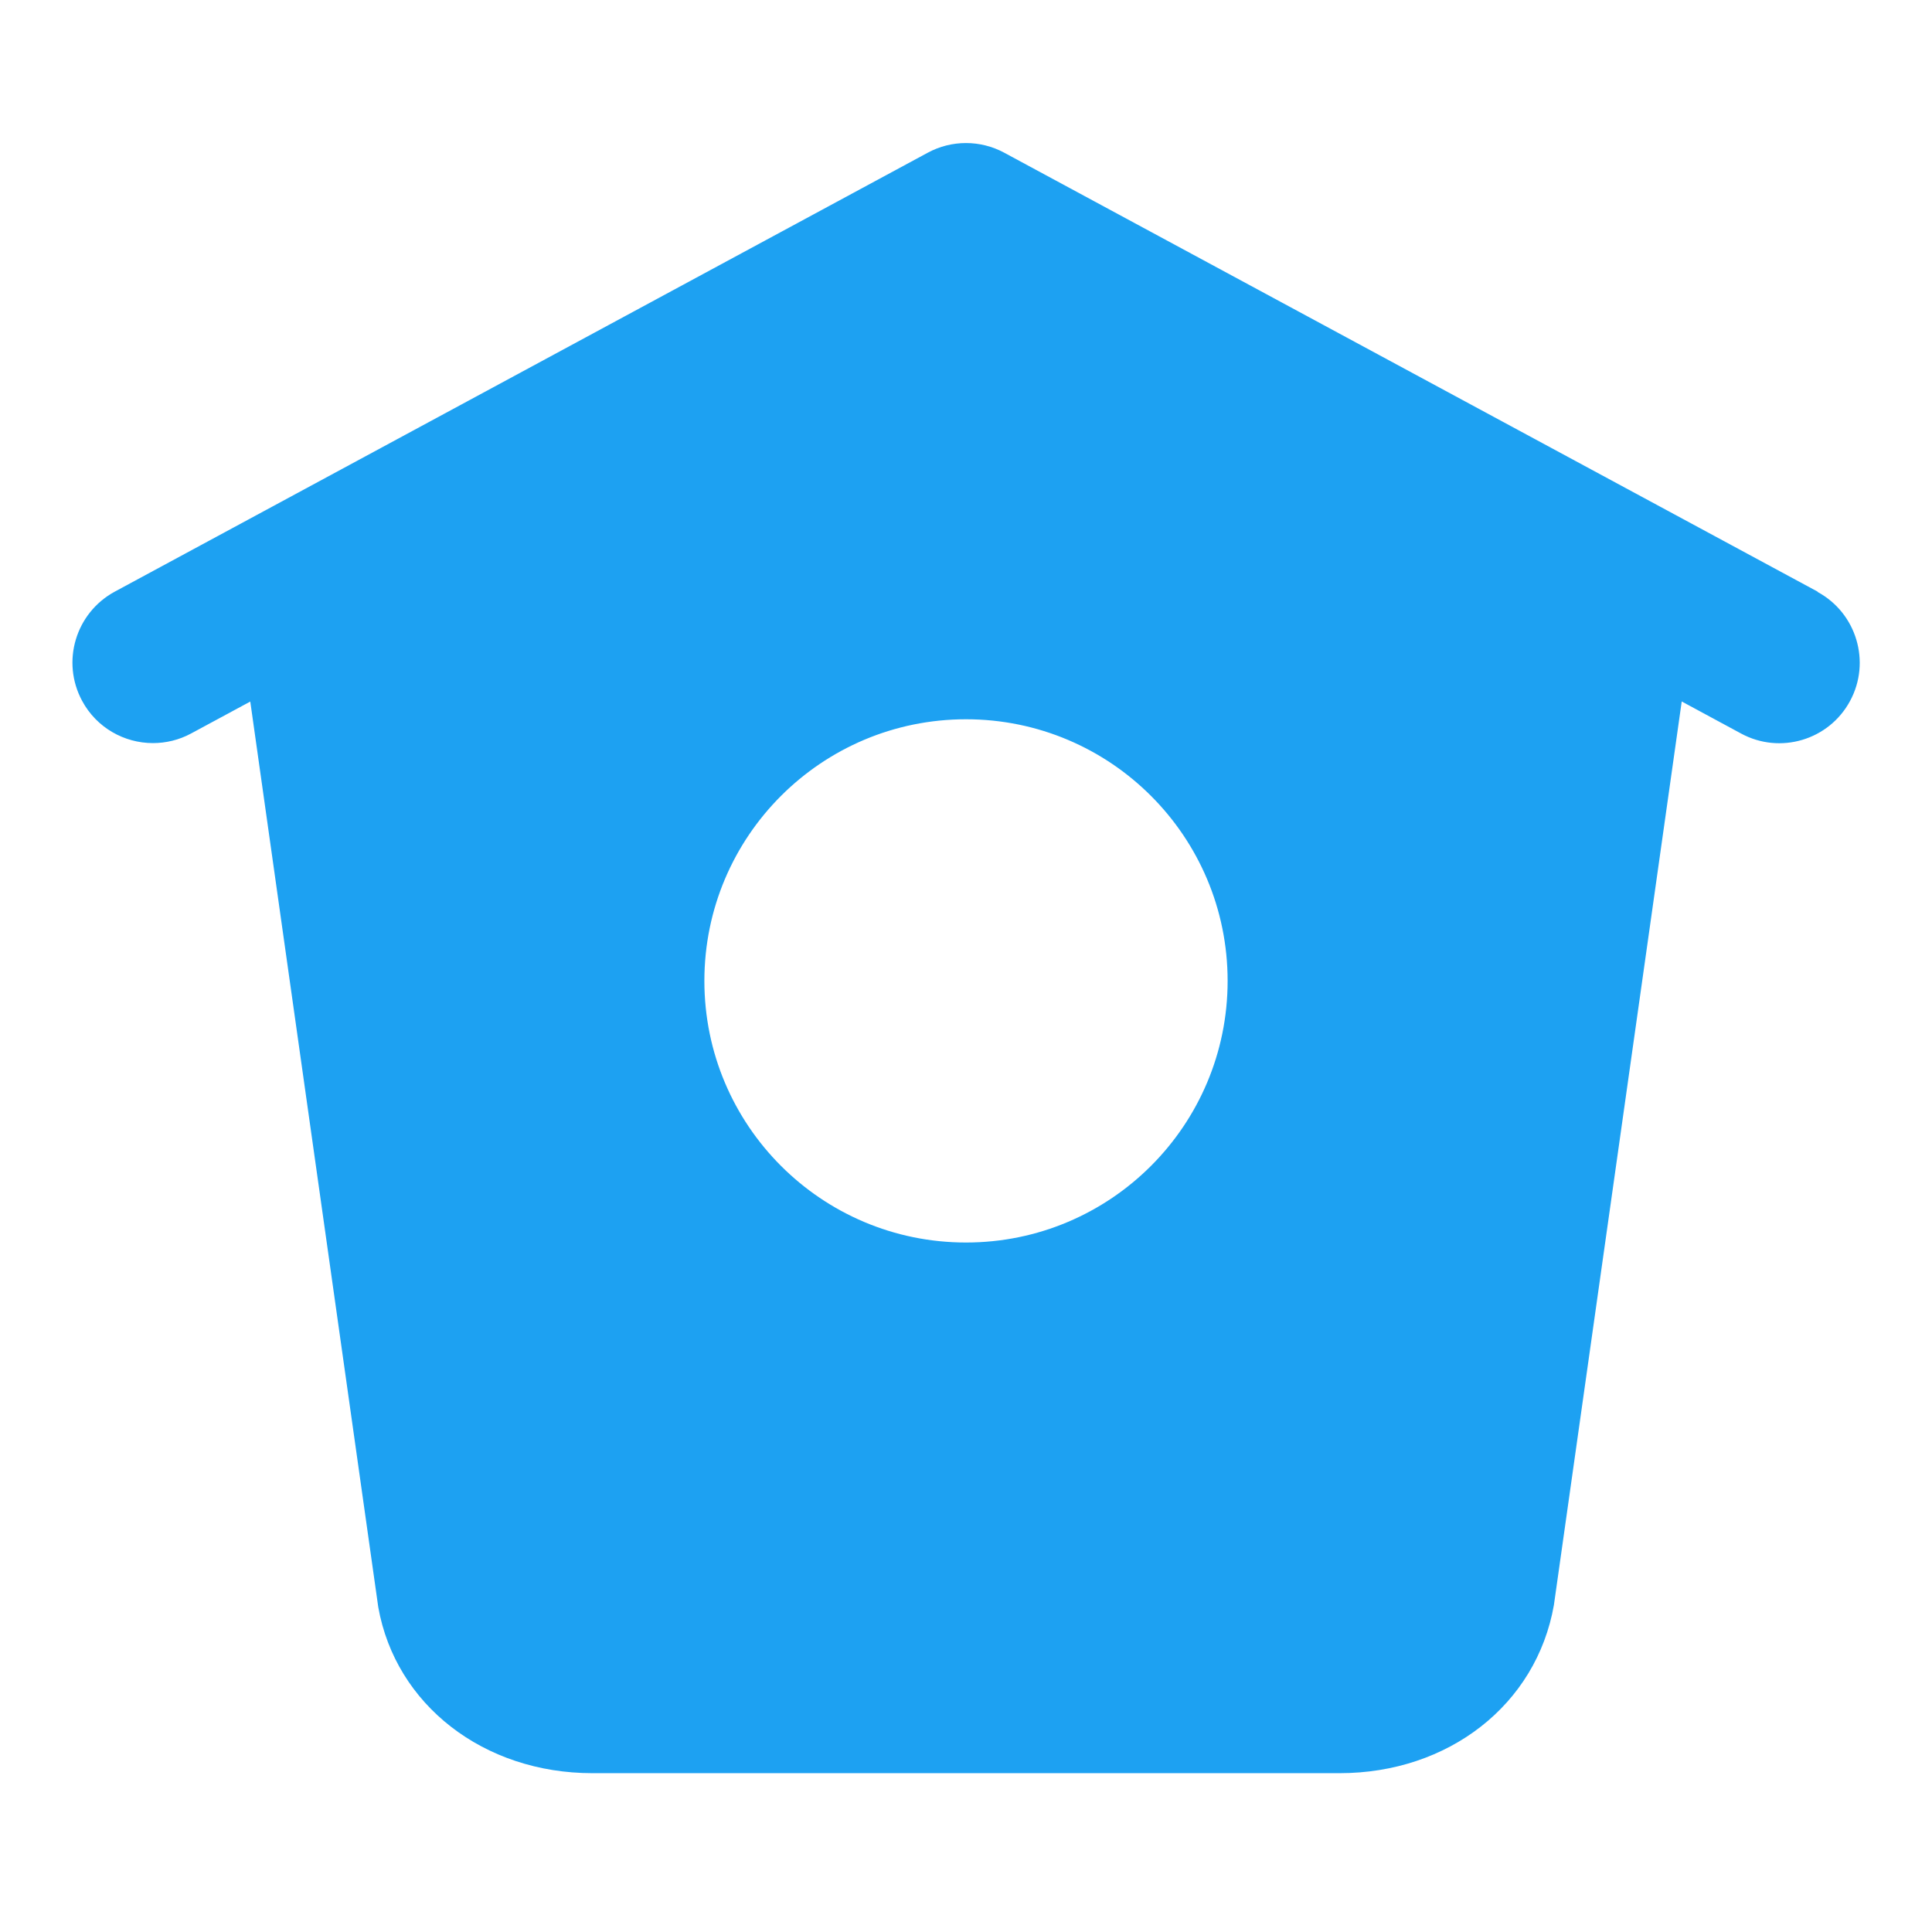
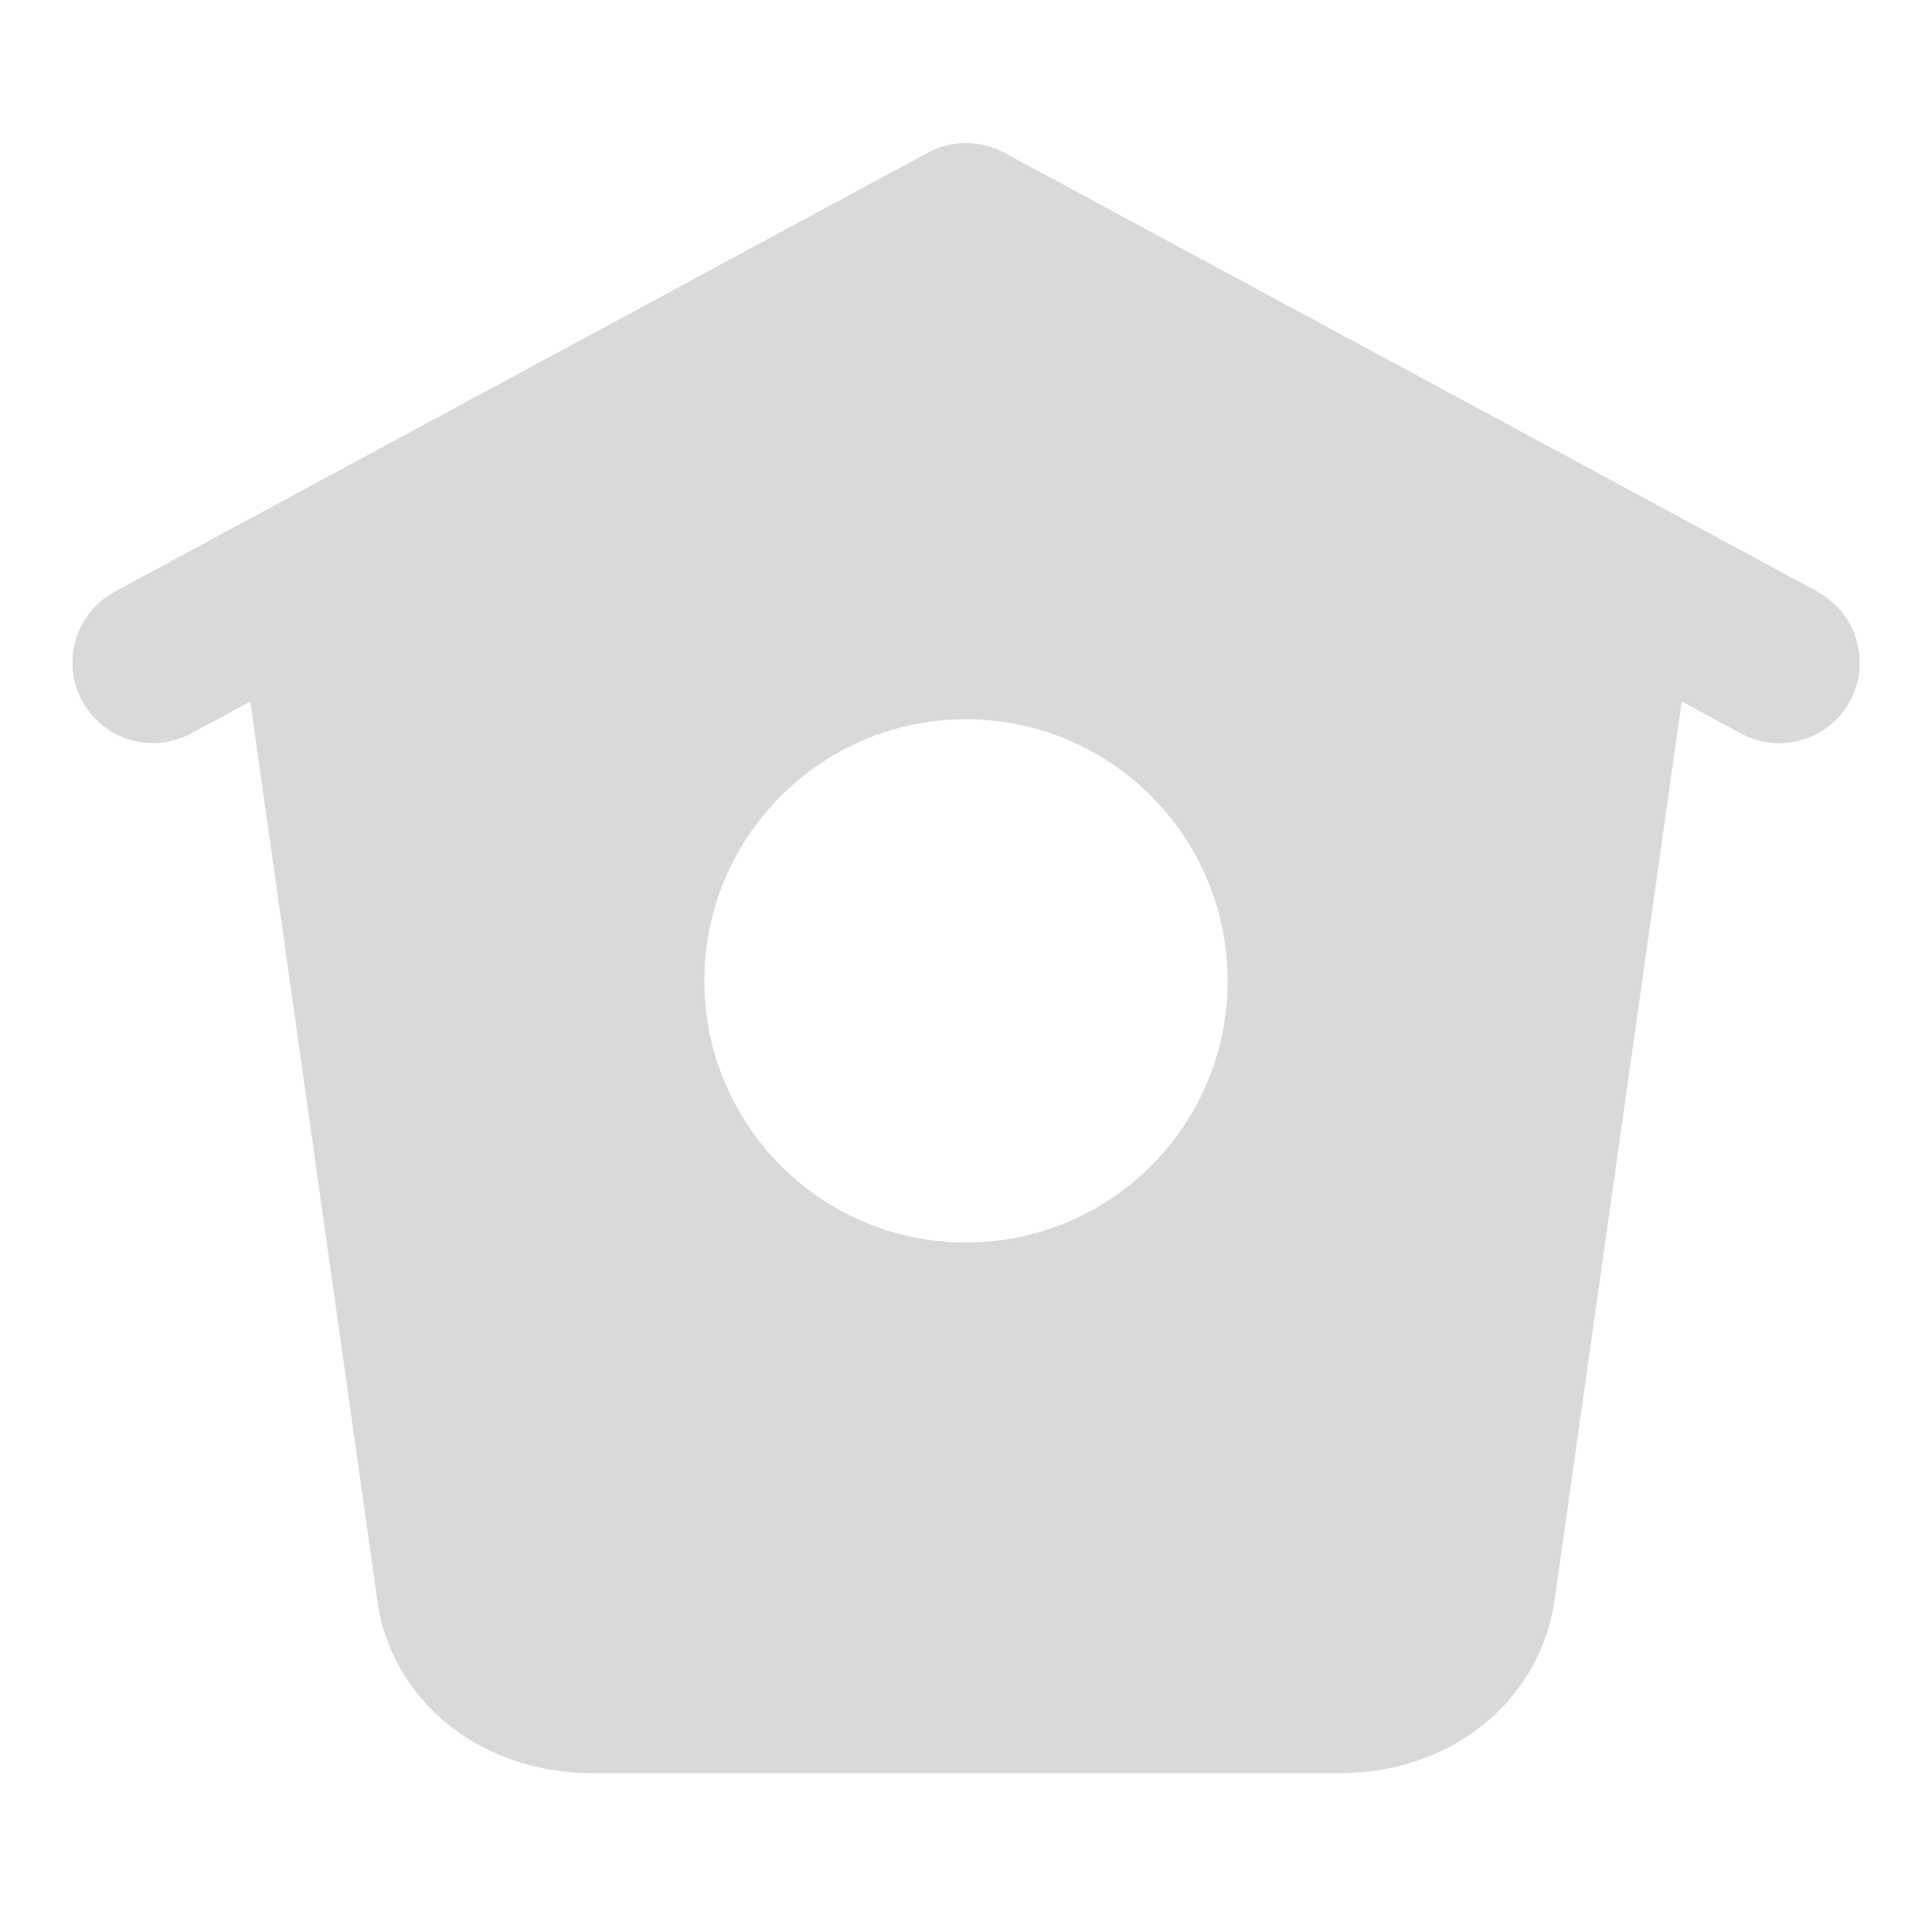
- <svg xmlns="http://www.w3.org/2000/svg" viewBox="0 0 24 24" class="r-13gxpu9 r-4qtqp9 r-yyyyoo r-lwhw9o r-dnmrzs r-bnwqim r-1plcrui r-lrvibr" width="26" height="26">
-   <g fill="#1DA1F2">
-     <path d="M22.58 7.35L12.475 1.897c-.297-.16-.654-.16-.95 0L1.425 7.35c-.486.264-.667.87-.405 1.356.18.335.525.525.88.525.16 0 .324-.038.475-.12l.734-.396 1.59 11.25c.216 1.214 1.31 2.062 2.66 2.062h9.282c1.35 0 2.444-.848 2.662-2.088l1.588-11.225.737.398c.485.263 1.092.082 1.354-.404.263-.486.08-1.093-.404-1.355zM12 15.435c-1.795 0-3.25-1.455-3.25-3.25s1.455-3.25 3.25-3.25 3.25 1.455 3.25 3.25-1.455 3.25-3.25 3.25z" fill="#1DA1F2" />
+ <svg xmlns="http://www.w3.org/2000/svg" viewBox="0 0 24 24" aria-hidden="true" class="r-1fmj7o5 r-4qtqp9 r-yyyyoo r-lwhw9o r-dnmrzs r-bnwqim r-1plcrui r-lrvibr" width="26" height="26">
+   <g fill="#D9D9D9">
+     <path d="M22.58 7.35L12.475 1.897c-.297-.16-.654-.16-.95 0L1.425 7.35c-.486.264-.667.87-.405 1.356.18.335.525.525.88.525.16 0 .324-.038.475-.12l.734-.396 1.59 11.25c.216 1.214 1.31 2.062 2.66 2.062h9.282c1.35 0 2.444-.848 2.662-2.088l1.588-11.225.737.398c.485.263 1.092.082 1.354-.404.263-.486.08-1.093-.404-1.355zM12 15.435c-1.795 0-3.25-1.455-3.25-3.25s1.455-3.25 3.25-3.25 3.25 1.455 3.25 3.25-1.455 3.25-3.25 3.25z" fill="#D9D9D9" />
  </g>
</svg>
